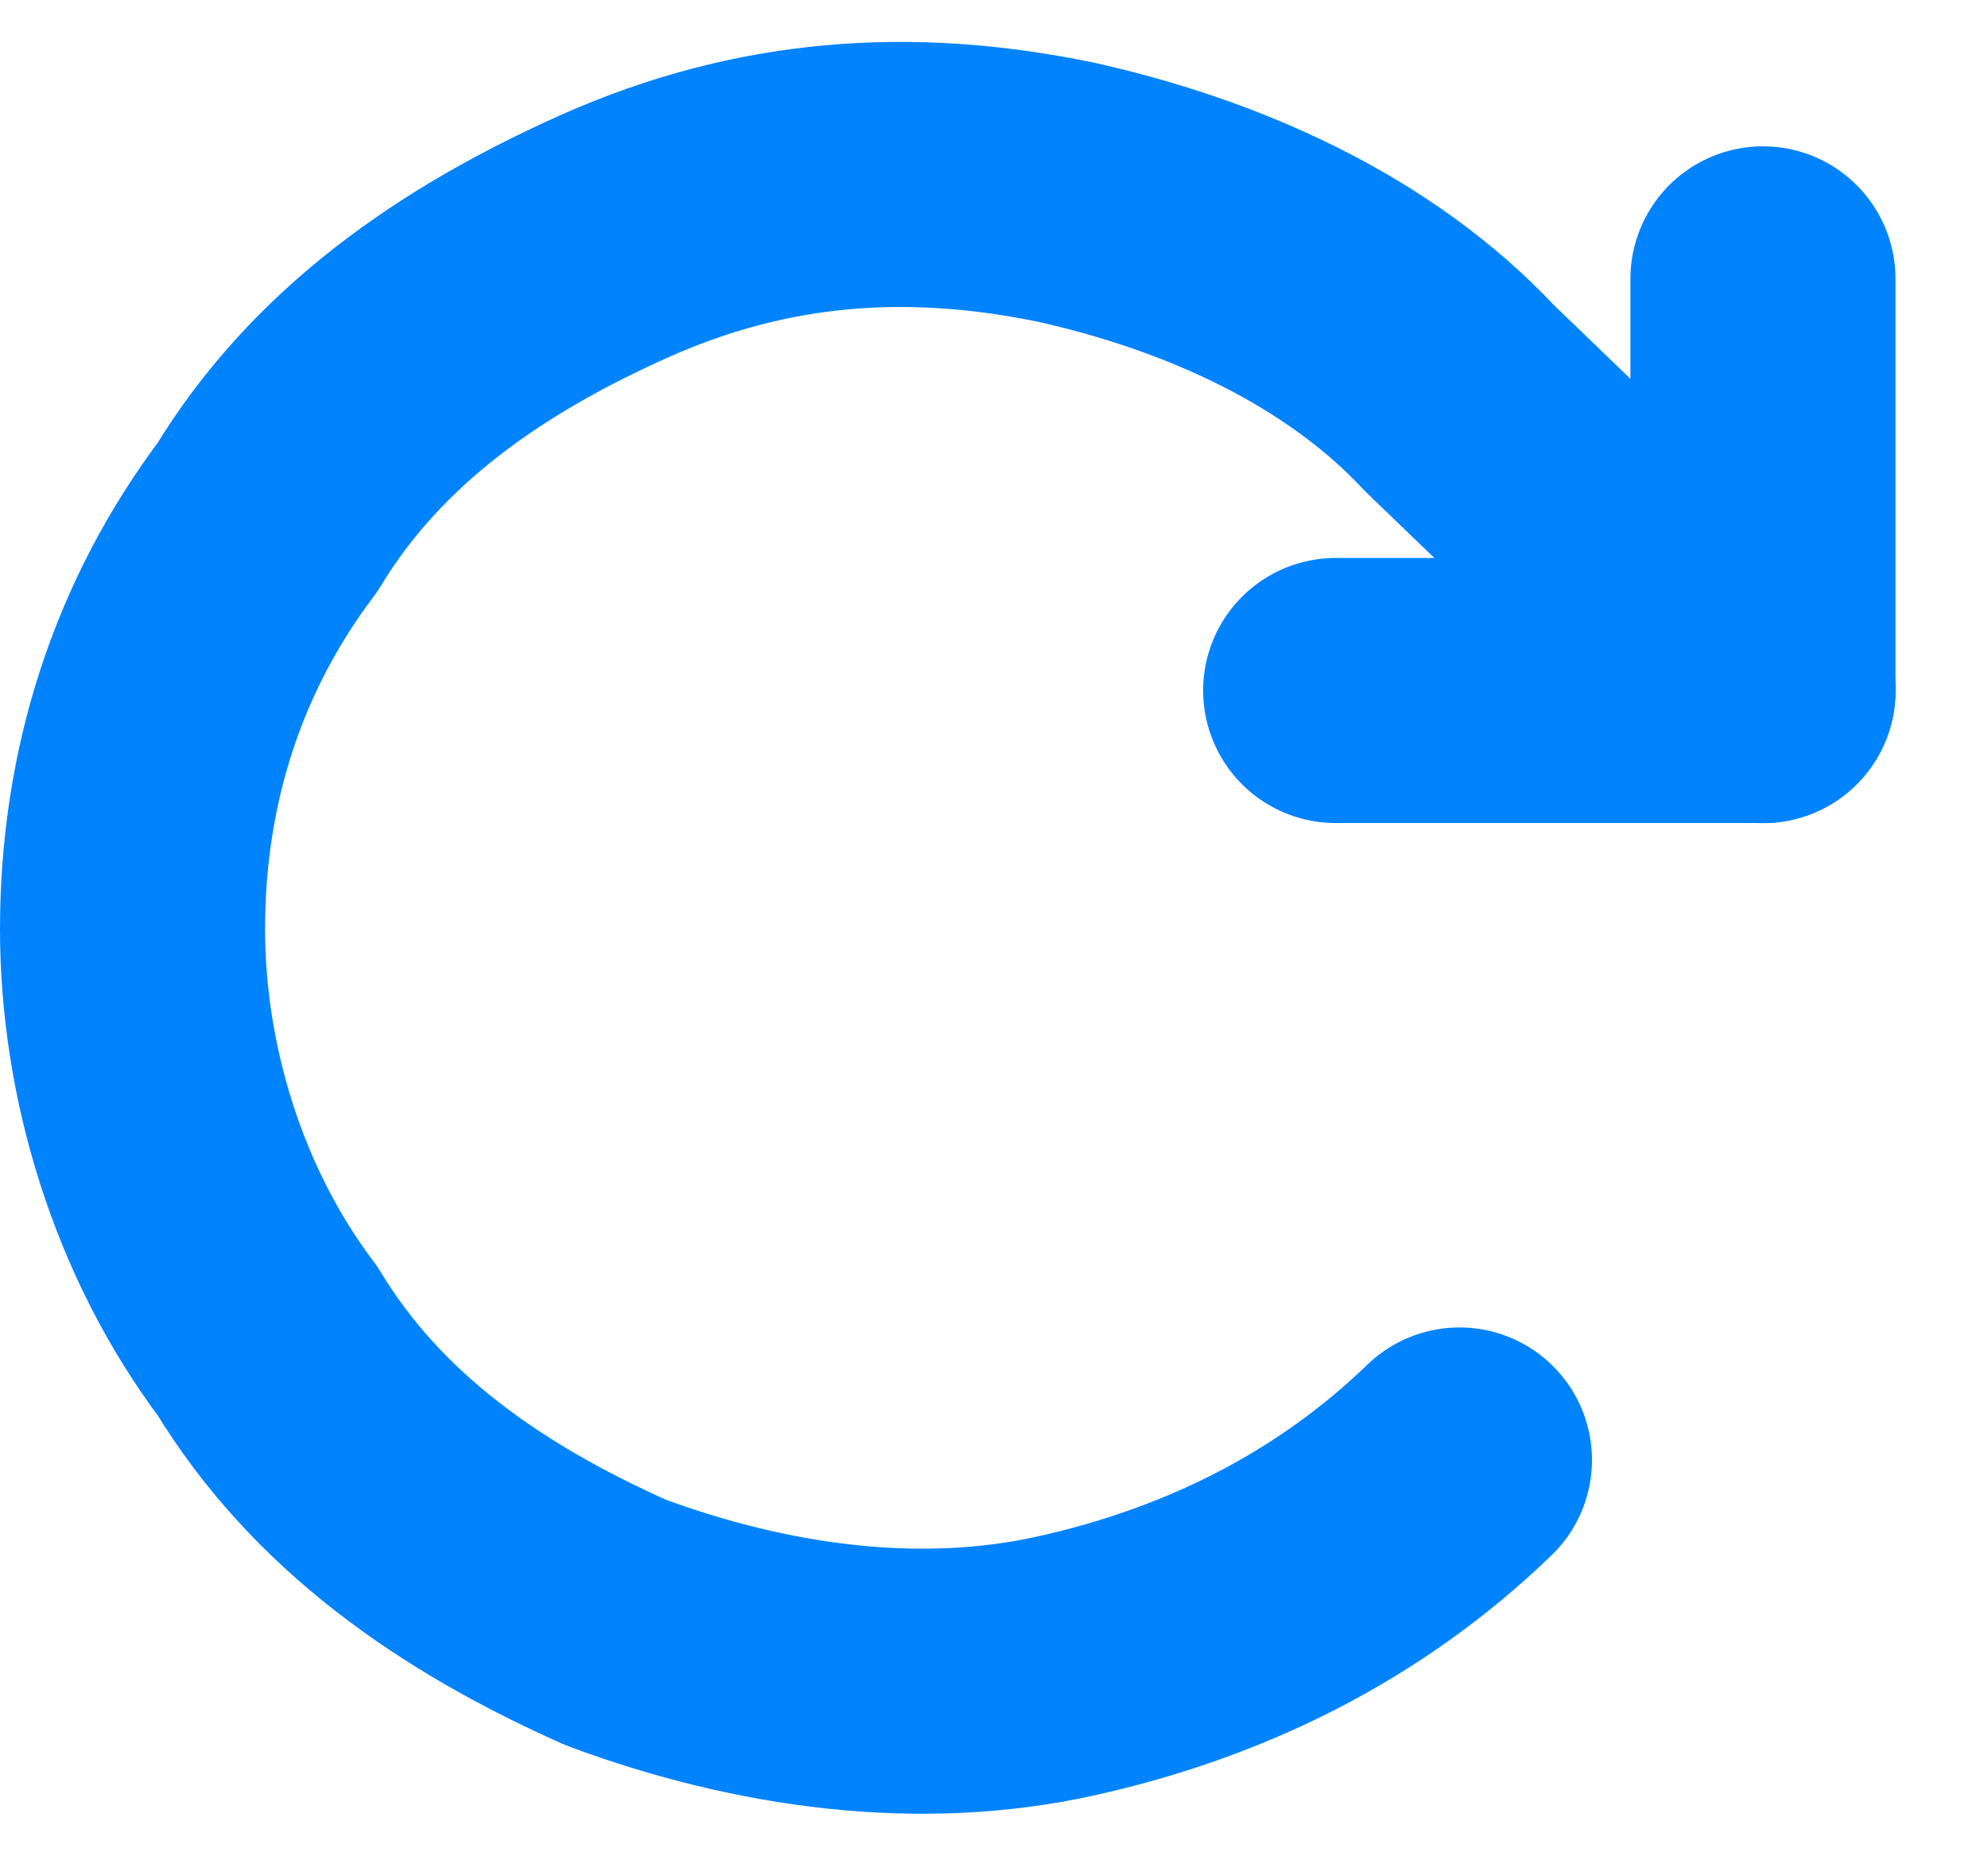
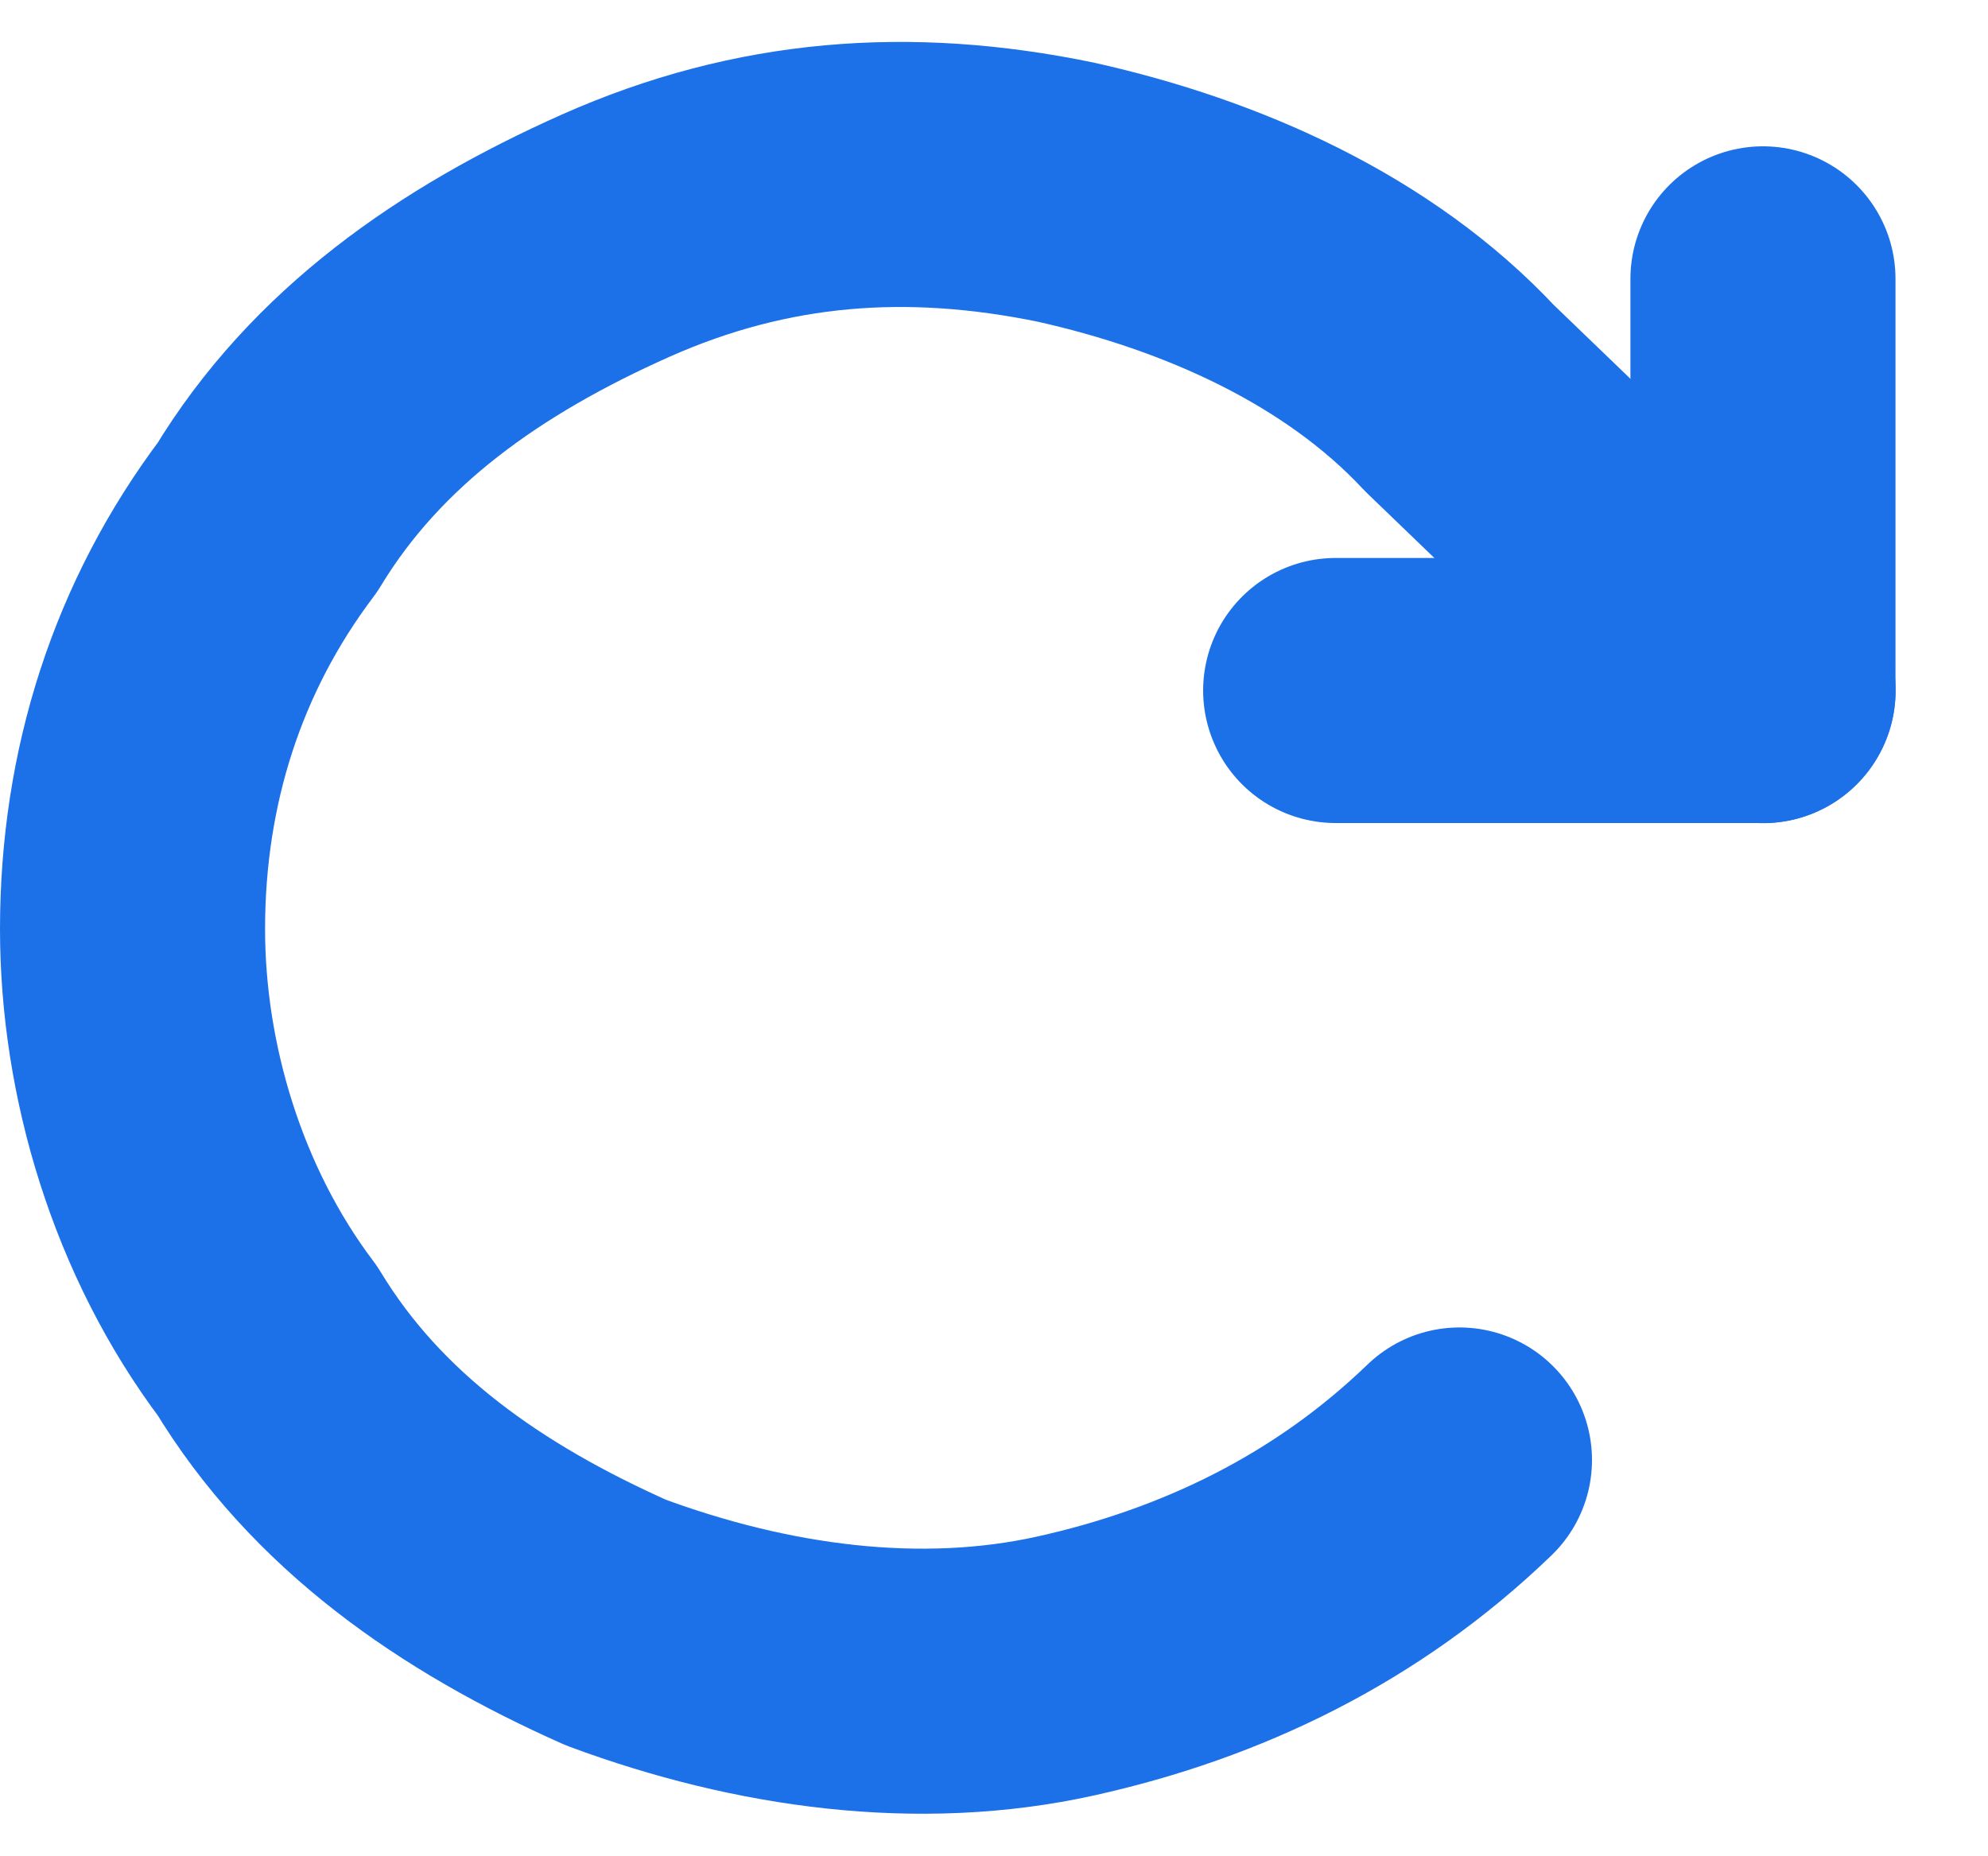
<svg xmlns="http://www.w3.org/2000/svg" width="15" height="14" viewBox="0 0 15 14" fill="none">
-   <path d="M10.078 5.21H13.302V2.104" stroke="#0083FC" stroke-width="2" stroke-linecap="round" stroke-linejoin="round" />
-   <path d="M11.012 11.016C10.164 11.834 9.145 12.325 8.042 12.57C6.939 12.815 5.752 12.652 4.648 12.243C3.545 11.752 2.612 11.098 2.018 10.117C1.339 9.218 1 8.073 1 7.01C1 5.865 1.339 4.803 2.018 3.903C2.612 2.922 3.545 2.268 4.648 1.777C5.752 1.287 6.855 1.205 8.042 1.45C9.145 1.696 10.248 2.186 11.012 3.004L13.303 5.211" stroke="#0083FC" stroke-width="2" stroke-linecap="round" stroke-linejoin="round" />
+   <path d="M10.078 5.21H13.302V2.104" stroke="#1c70e8" stroke-width="2" stroke-linecap="round" stroke-linejoin="round" />
+   <path d="M11.012 11.016C10.164 11.834 9.145 12.325 8.042 12.57C6.939 12.815 5.752 12.652 4.648 12.243C3.545 11.752 2.612 11.098 2.018 10.117C1.339 9.218 1 8.073 1 7.01C1 5.865 1.339 4.803 2.018 3.903C2.612 2.922 3.545 2.268 4.648 1.777C5.752 1.287 6.855 1.205 8.042 1.45C9.145 1.696 10.248 2.186 11.012 3.004L13.303 5.211" stroke="#1c70e8" stroke-width="2" stroke-linecap="round" stroke-linejoin="round" />
</svg>
